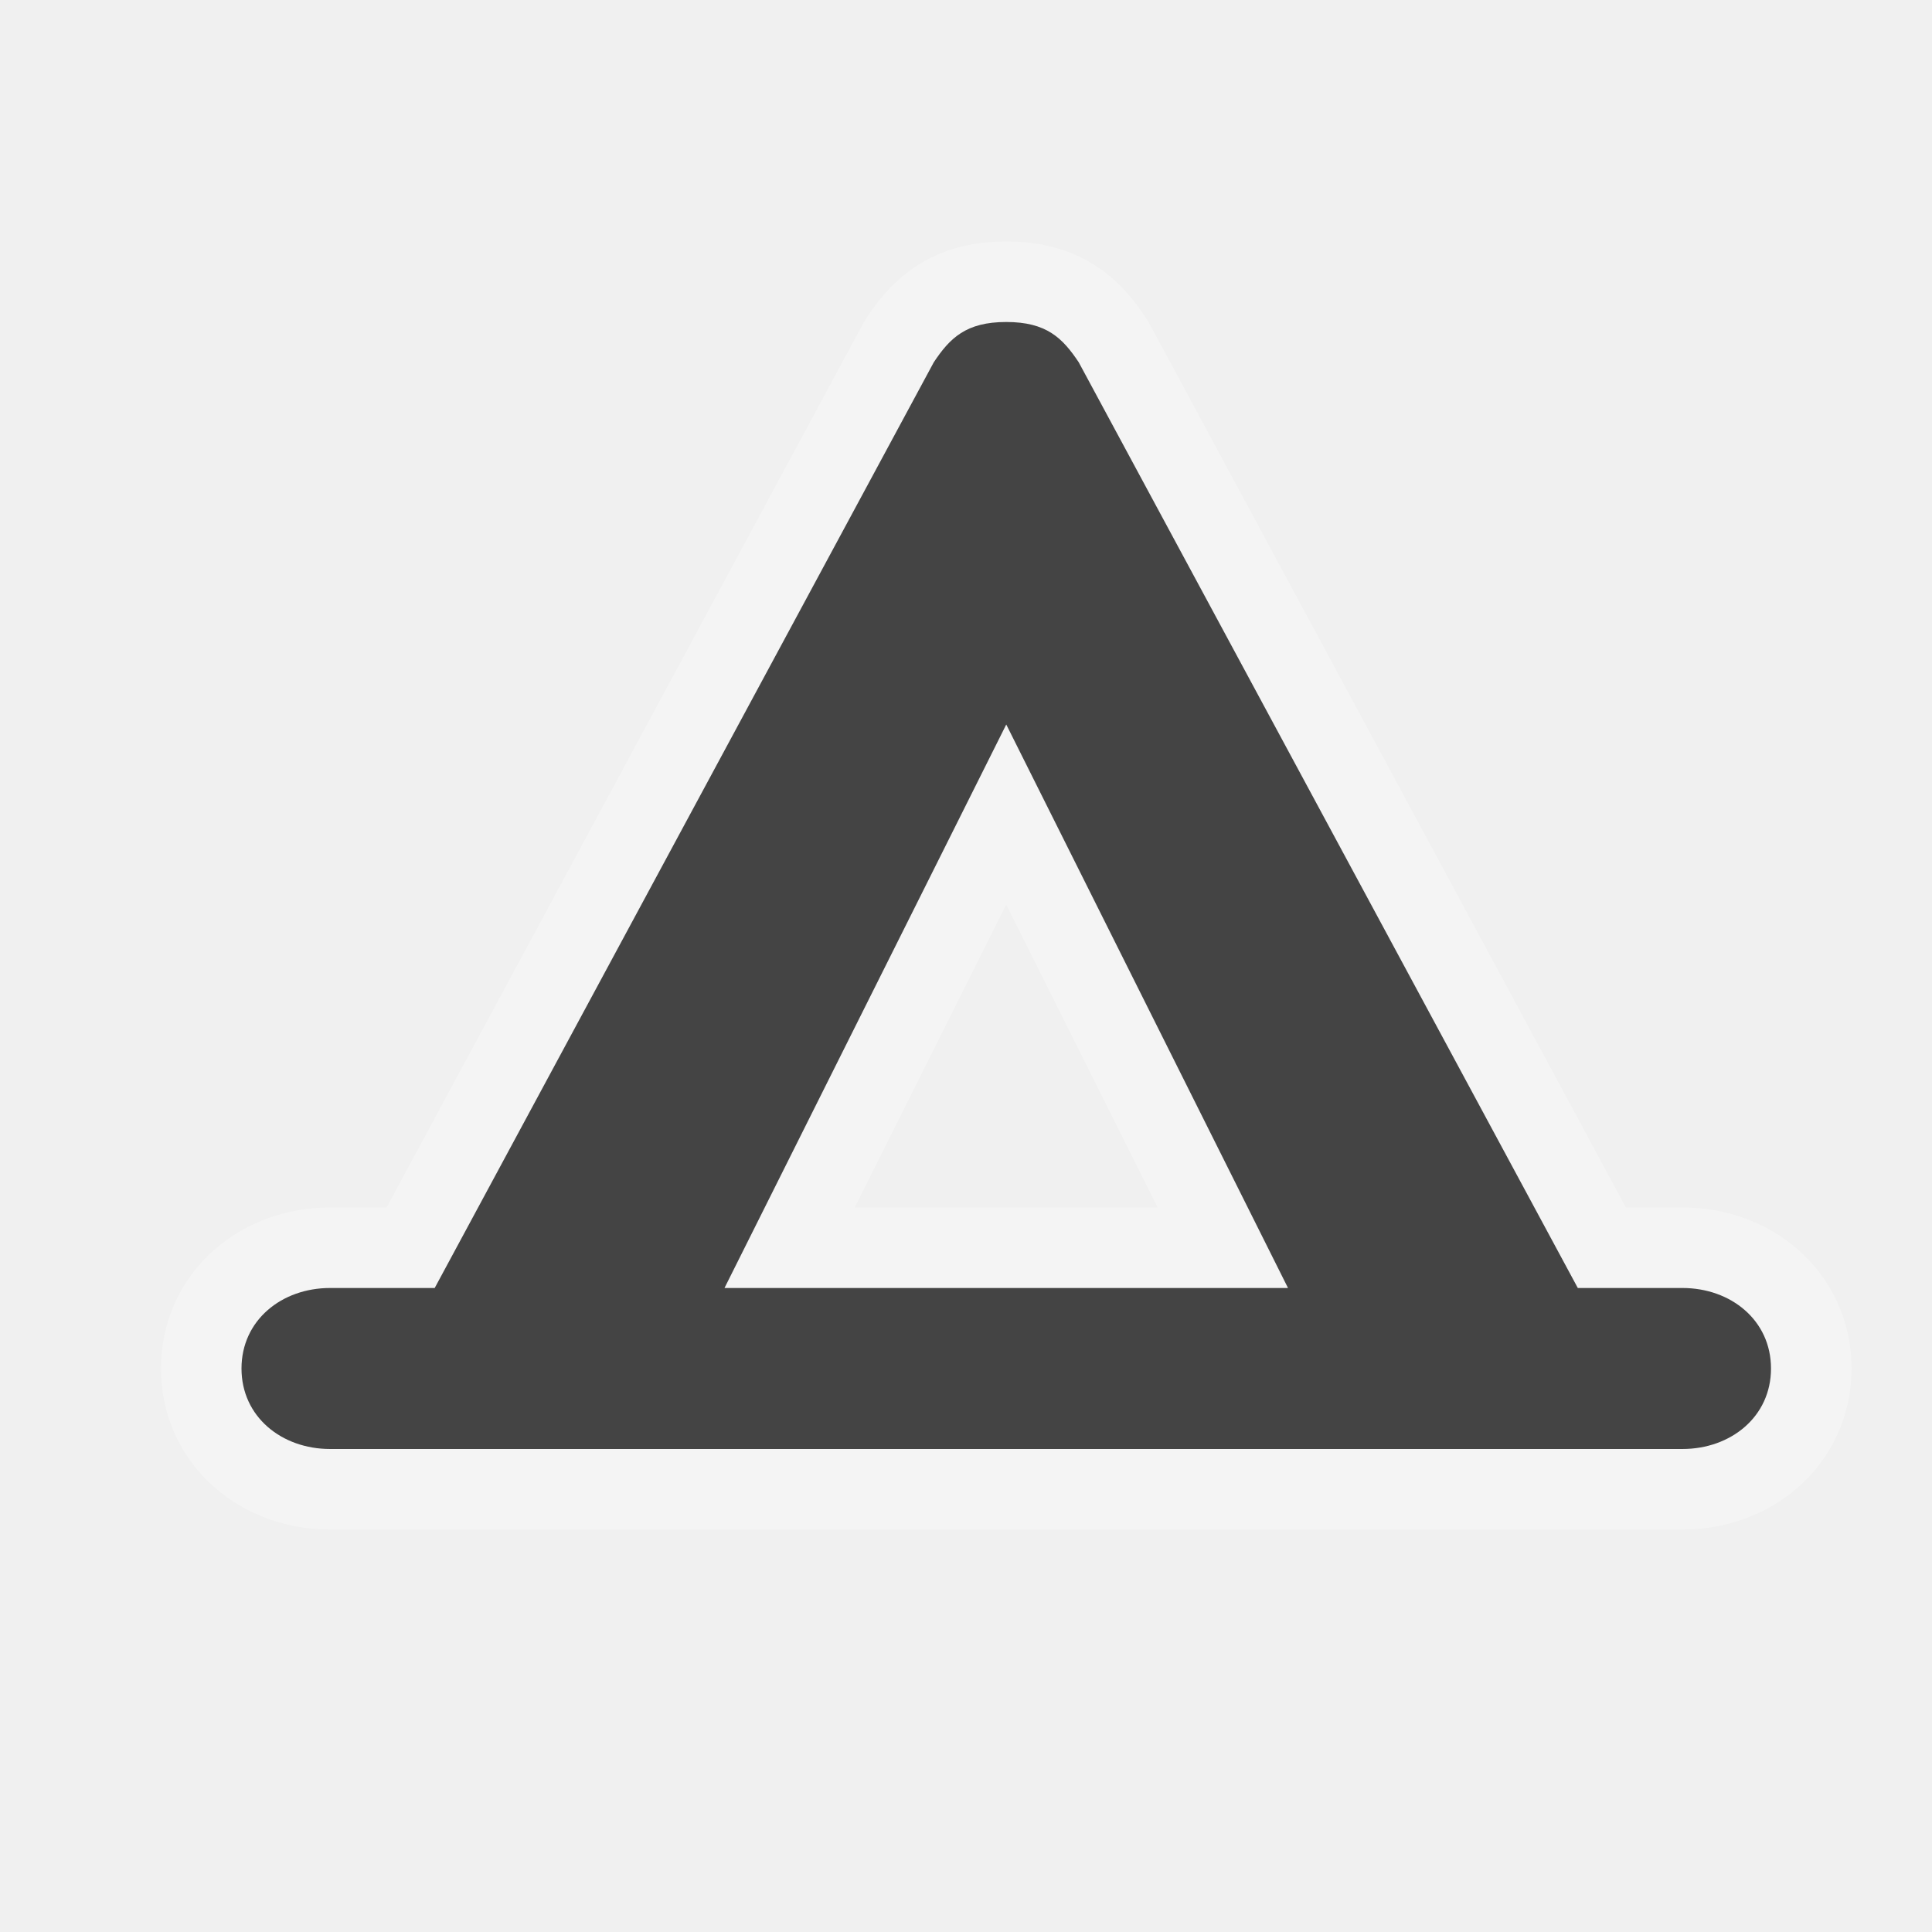
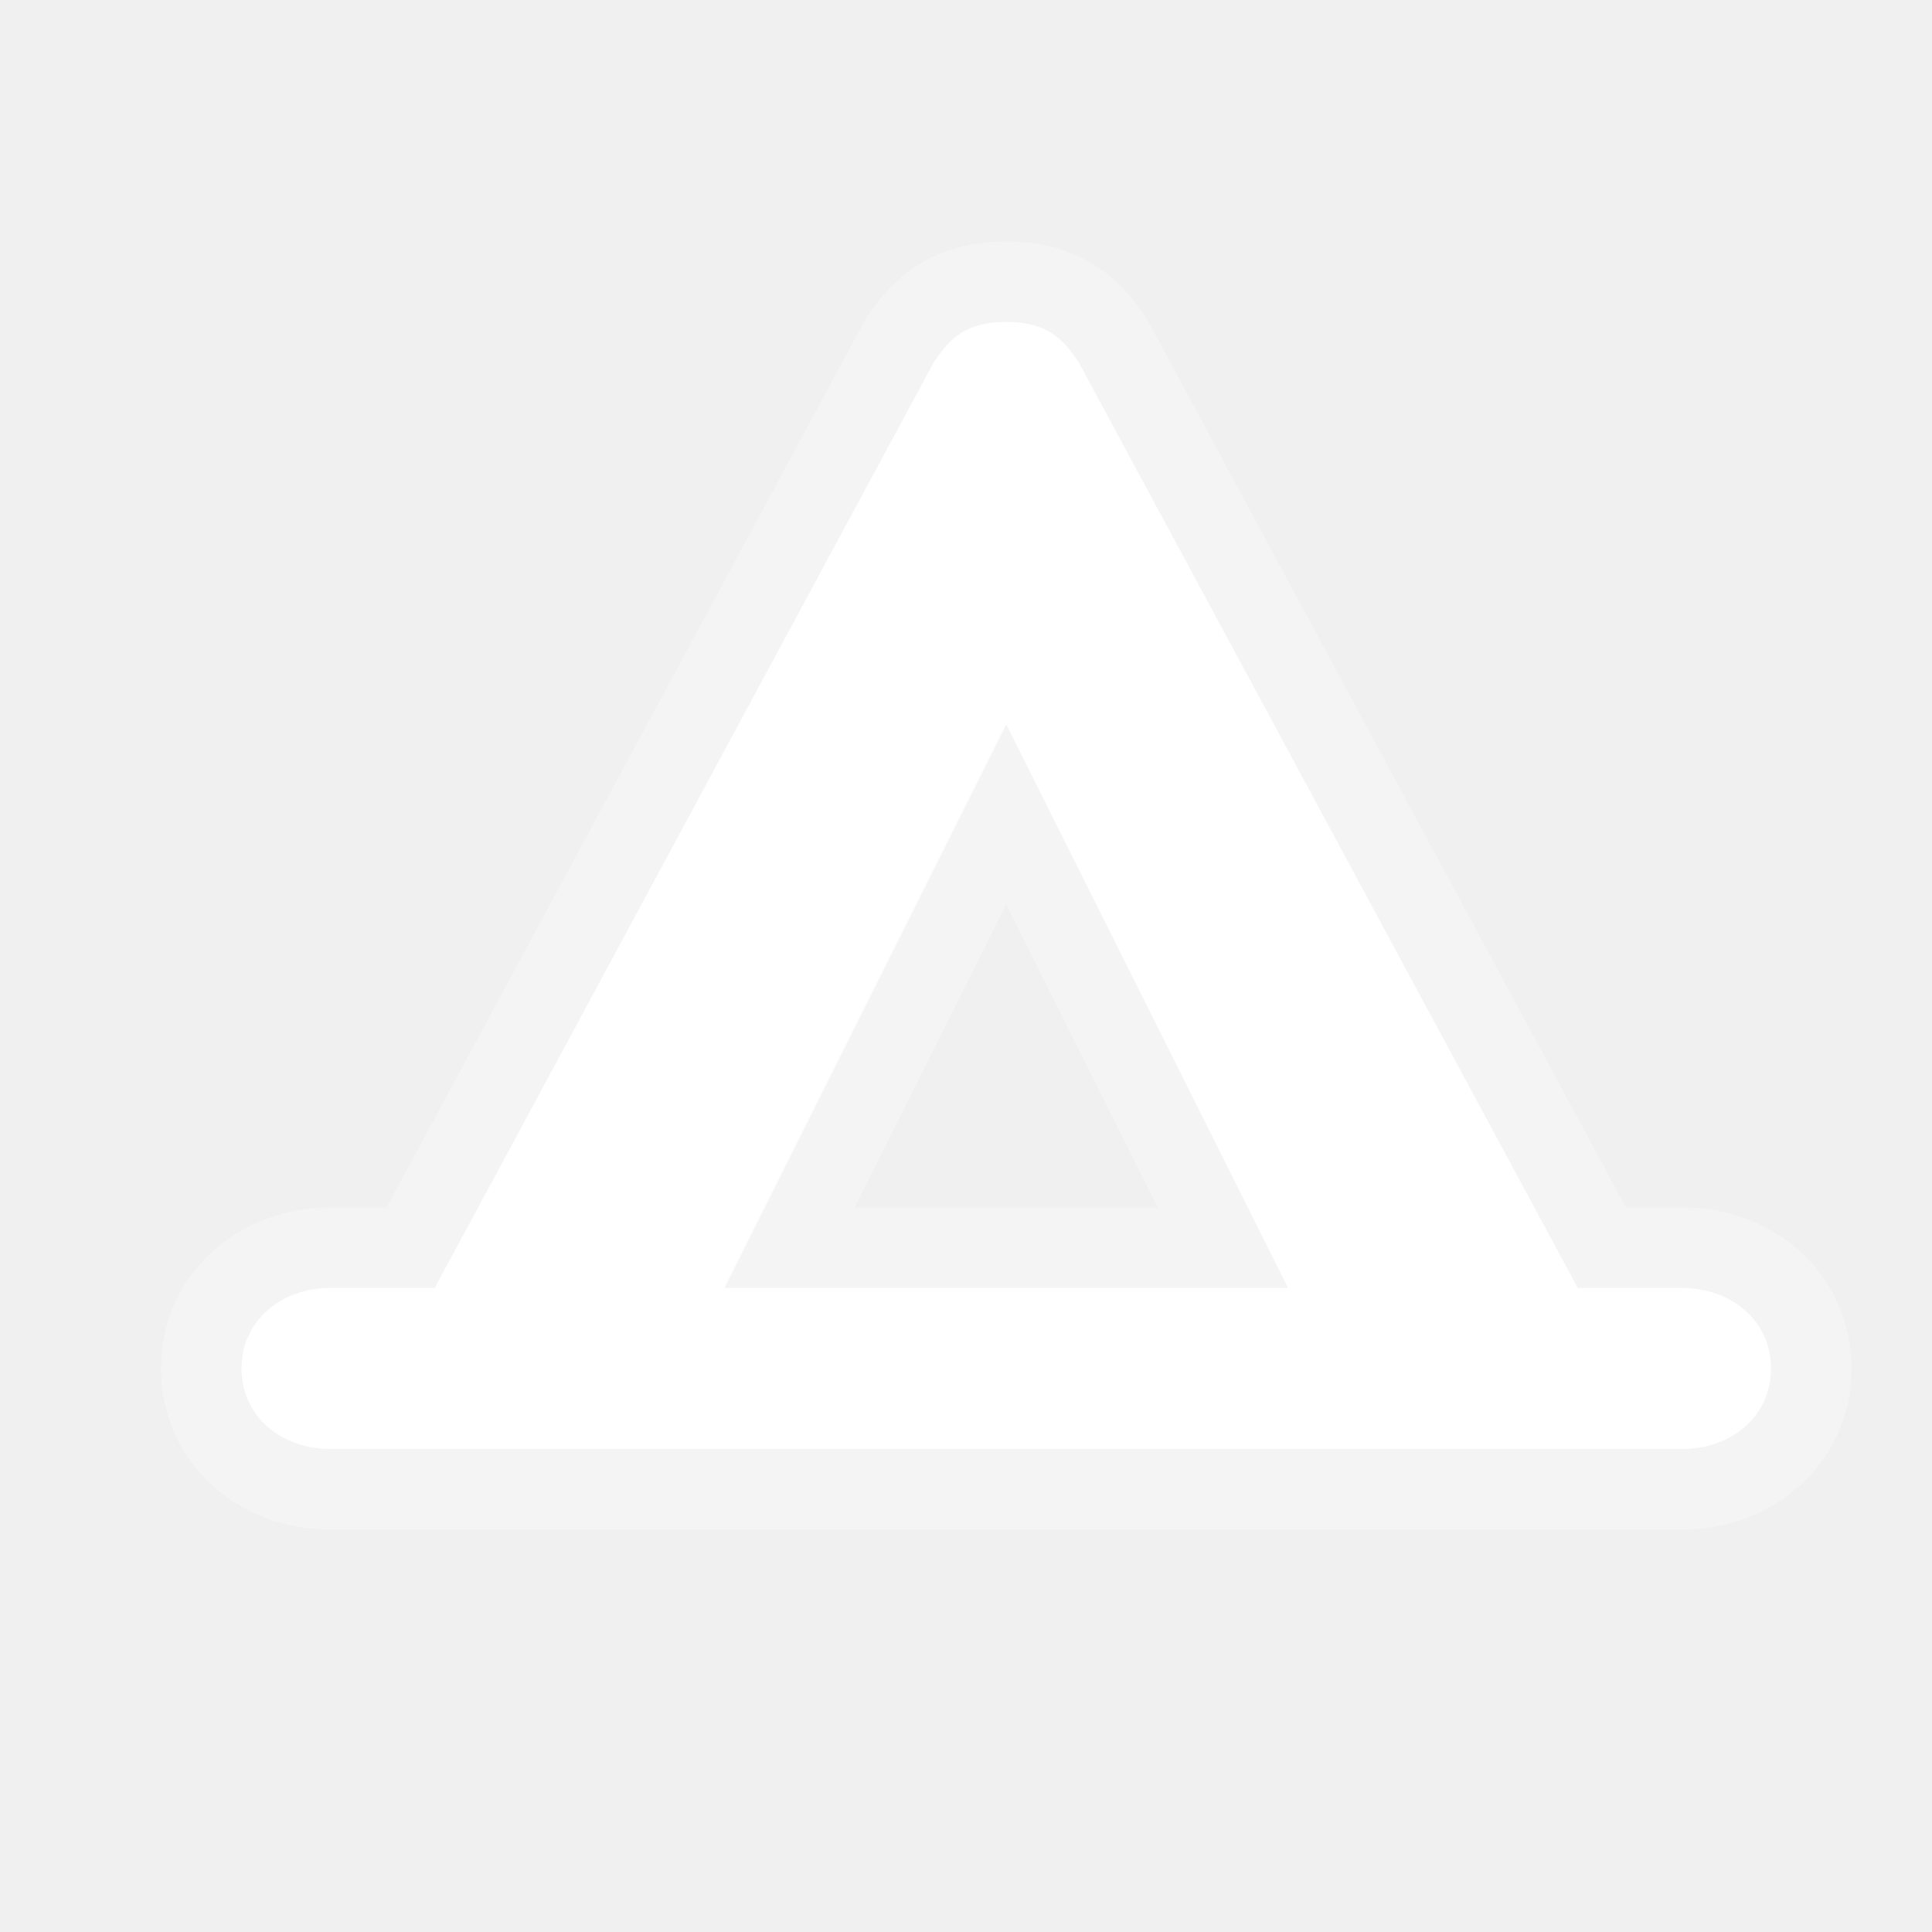
<svg xmlns="http://www.w3.org/2000/svg" width="24" height="24" version="1.1">
  <g transform="translate(0,-1028.362)">
    <g transform="translate(-162,-190)">
      <g transform="translate(162,213)">
-         <path transform="translate(0,1004.362)" d="M12.5 5C12 5 11.8 5.2 11.6 5.5L5.4 17 4.1 17C3.5 17 3 17.4 3 18c0 0.6 0.5 1 1.1 1L6 19l13 0 1.9 0C21.5 19 22 18.6 22 18 22 17.4 21.5 17 20.9 17L19.6 17 13.4 5.5C13.2 5.2 13 5 12.5 5zm0 5 3.5 7-7 0z" style="-inkscape-font-specification:Sans;baseline-shift:baseline;block-progression:tb;direction:ltr;fill:none;font-family:Sans;font-size:medium;letter-spacing:normal;line-height:normal;opacity:0.3;stroke-linecap:round;stroke-linejoin:round;stroke-width:2;stroke:#fff;text-align:start;text-anchor:start;text-decoration:none;text-indent:0;text-transform:none;word-spacing:normal;writing-mode:lr-tb" />
-         <path d="M12.5 5C12 5 11.8 5.2 11.6 5.5L5.4 17 4.1 17C3.5 17 3 17.4 3 18c0 0.6 0.5 1 1.1 1L6 19l13 0 1.9 0C21.5 19 22 18.6 22 18 22 17.4 21.5 17 20.9 17L19.6 17 13.4 5.5C13.2 5.2 13 5 12.5 5zm0 5 3.5 7-7 0z" transform="translate(0,1004.362)" style="-inkscape-font-specification:Sans;baseline-shift:baseline;block-progression:tb;direction:ltr;fill:#444;font-family:Sans;font-size:medium;letter-spacing:normal;line-height:normal;text-align:start;text-anchor:start;text-decoration:none;text-indent:0;text-transform:none;word-spacing:normal;writing-mode:lr-tb" />
+         <path transform="translate(0,1004.362)" d="M12.5 5C12 5 11.8 5.2 11.6 5.5L5.4 17 4.1 17C3.5 17 3 17.4 3 18c0 0.6 0.5 1 1.1 1L6 19l13 0 1.9 0C21.5 19 22 18.6 22 18 22 17.4 21.5 17 20.9 17L19.6 17 13.4 5.5C13.2 5.2 13 5 12.5 5zm0 5 3.5 7-7 0z" style="-inkscape-font-specification:Sans;baseline-shift:baseline;block-progression:tb;direction:ltr;fill:none;font-family:Sans;font-size:medium;letter-spacing:normal;line-height:normal;opacity:0.3;stroke-linecap:round;stroke-linejoin:round;stroke-width:2;stroke:#FFF;text-align:start;text-anchor:start;text-decoration:none;text-indent:0;text-transform:none;word-spacing:normal;writing-mode:lr-tb" />
+         <path d="M12.5 5C12 5 11.8 5.2 11.6 5.5L5.4 17 4.1 17C3.5 17 3 17.4 3 18c0 0.6 0.5 1 1.1 1L6 19l13 0 1.9 0C21.5 19 22 18.6 22 18 22 17.4 21.5 17 20.9 17L19.6 17 13.4 5.5C13.2 5.2 13 5 12.5 5zm0 5 3.5 7-7 0z" transform="translate(0,1004.362)" style="-inkscape-font-specification:Sans;baseline-shift:baseline;block-progression:tb;direction:ltr;fill:#FFF;font-family:Sans;font-size:medium;letter-spacing:normal;line-height:normal;text-align:start;text-anchor:start;text-decoration:none;text-indent:0;text-transform:none;word-spacing:normal;writing-mode:lr-tb" />
      </g>
      <rect width="24" height="24" x="162" y="1218.4" style="fill:none;opacity:0.5" />
    </g>
  </g>
</svg>
